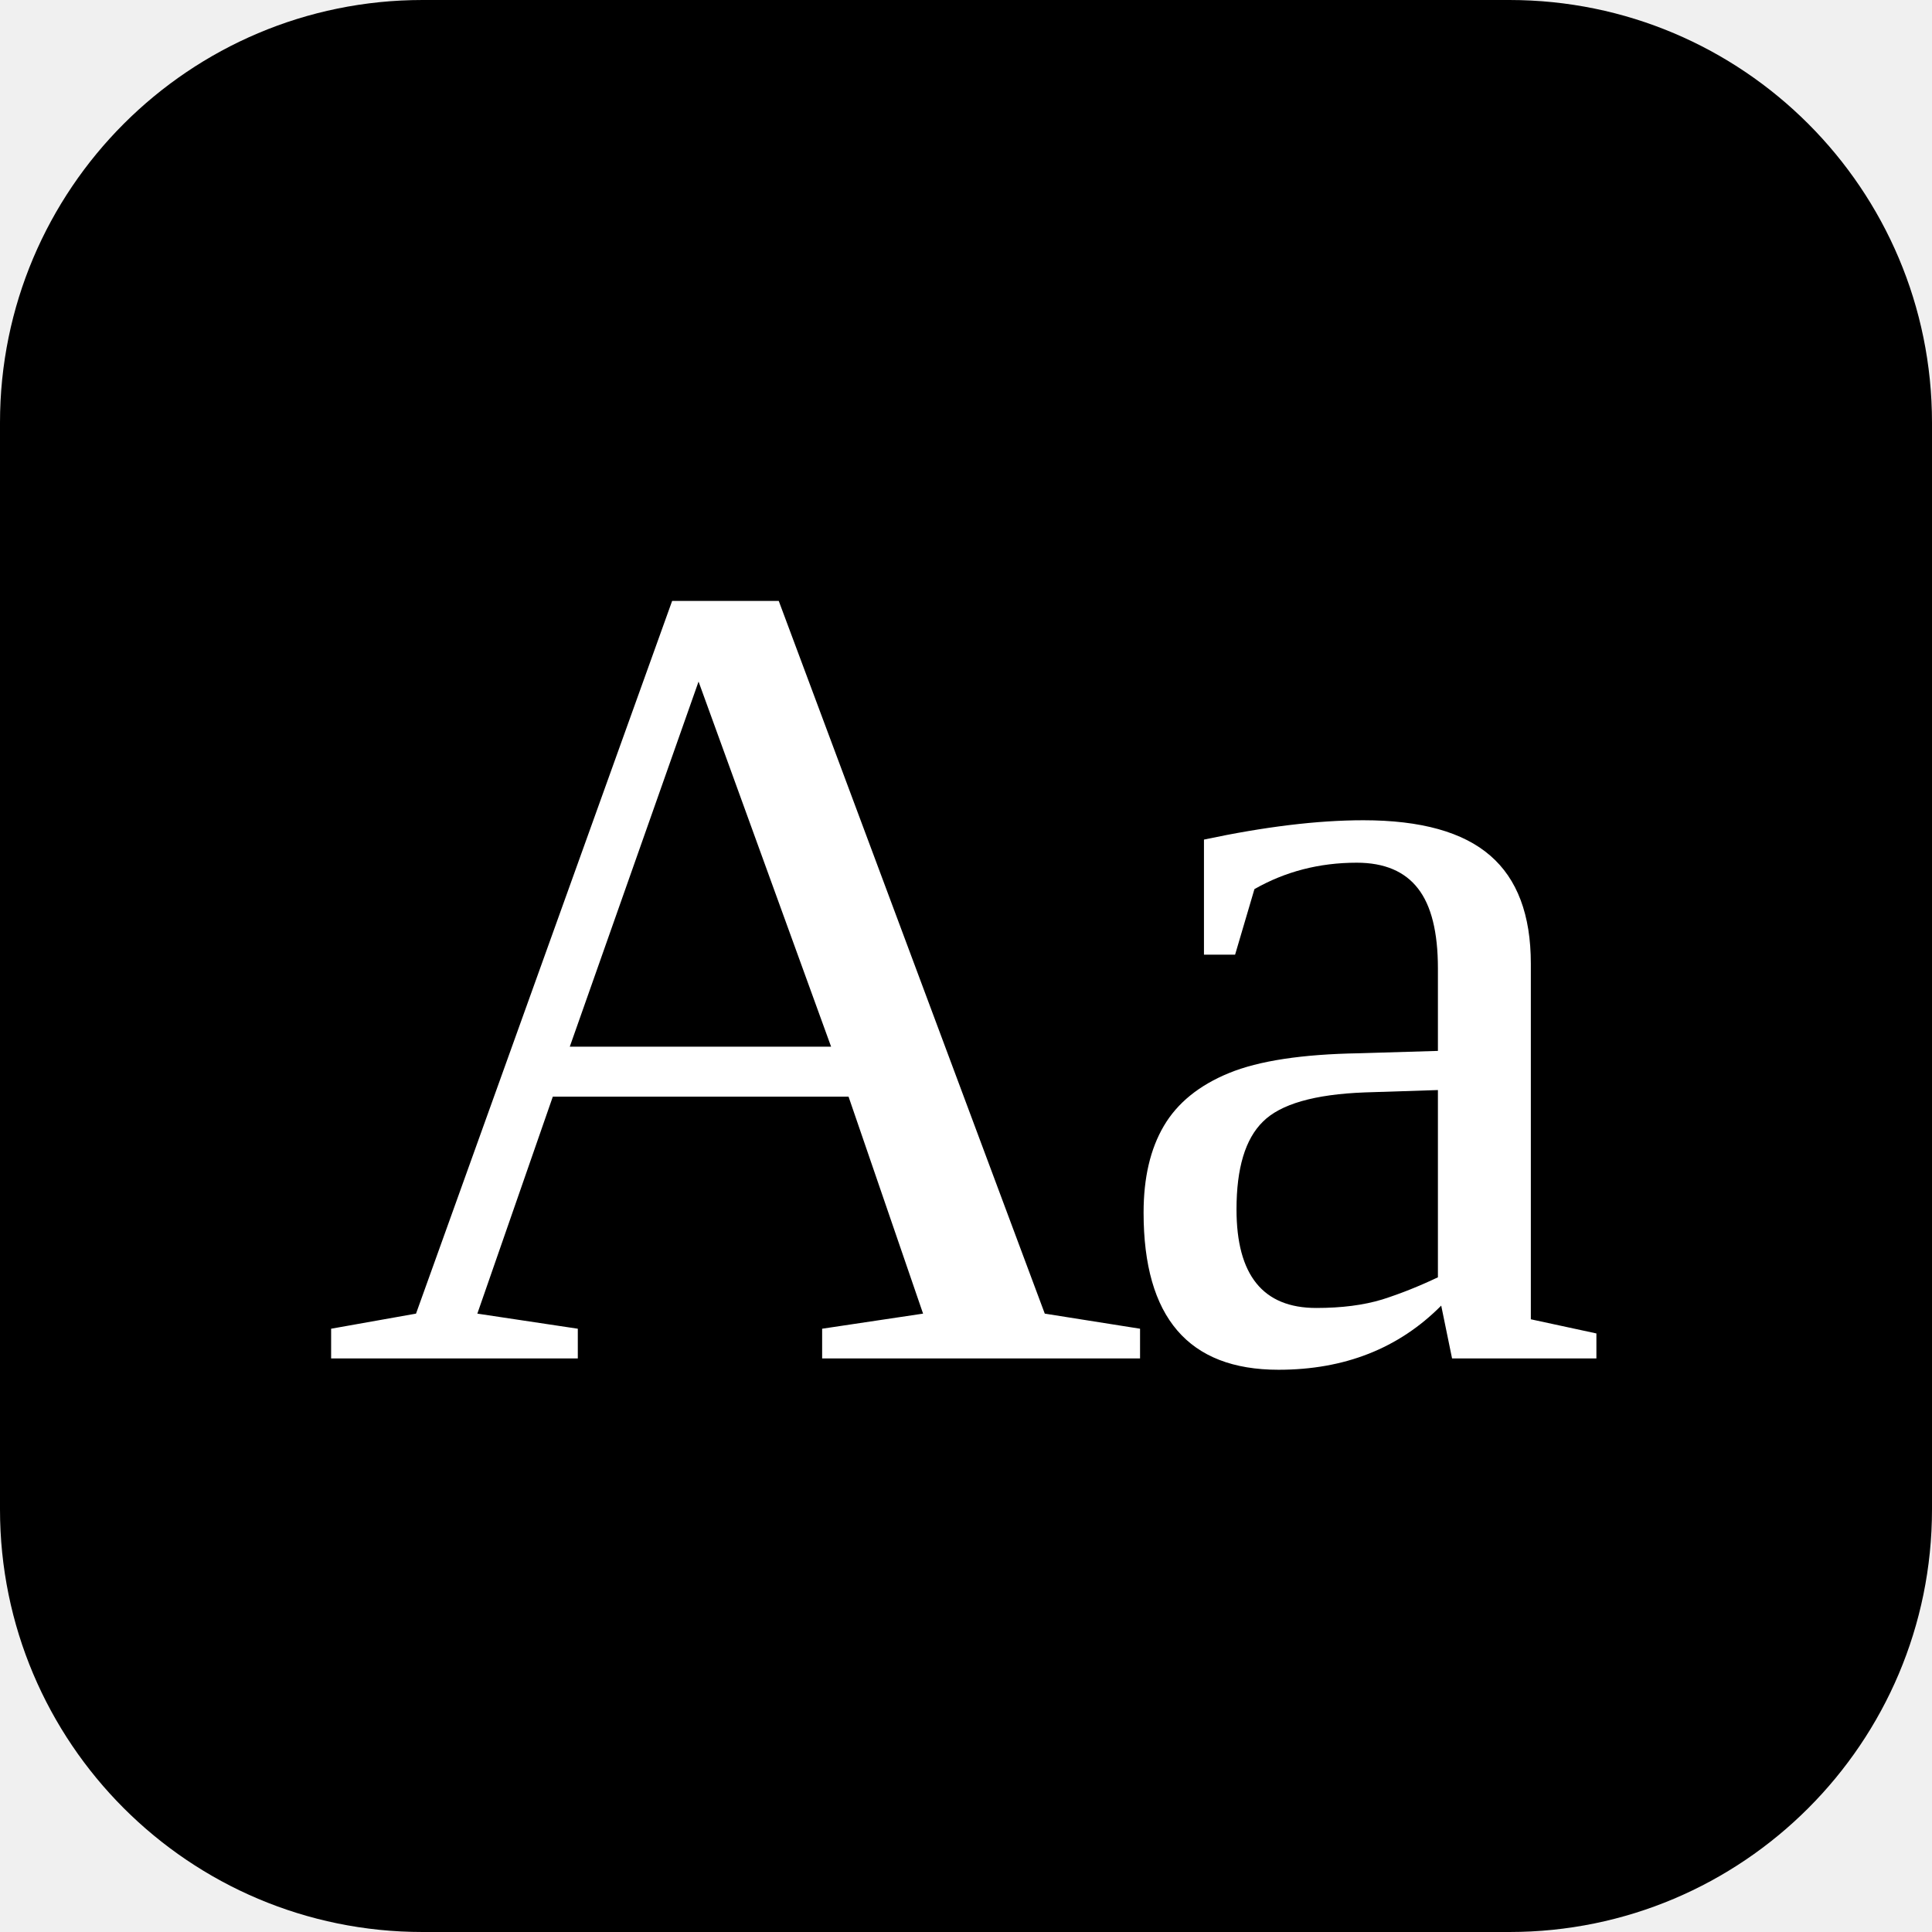
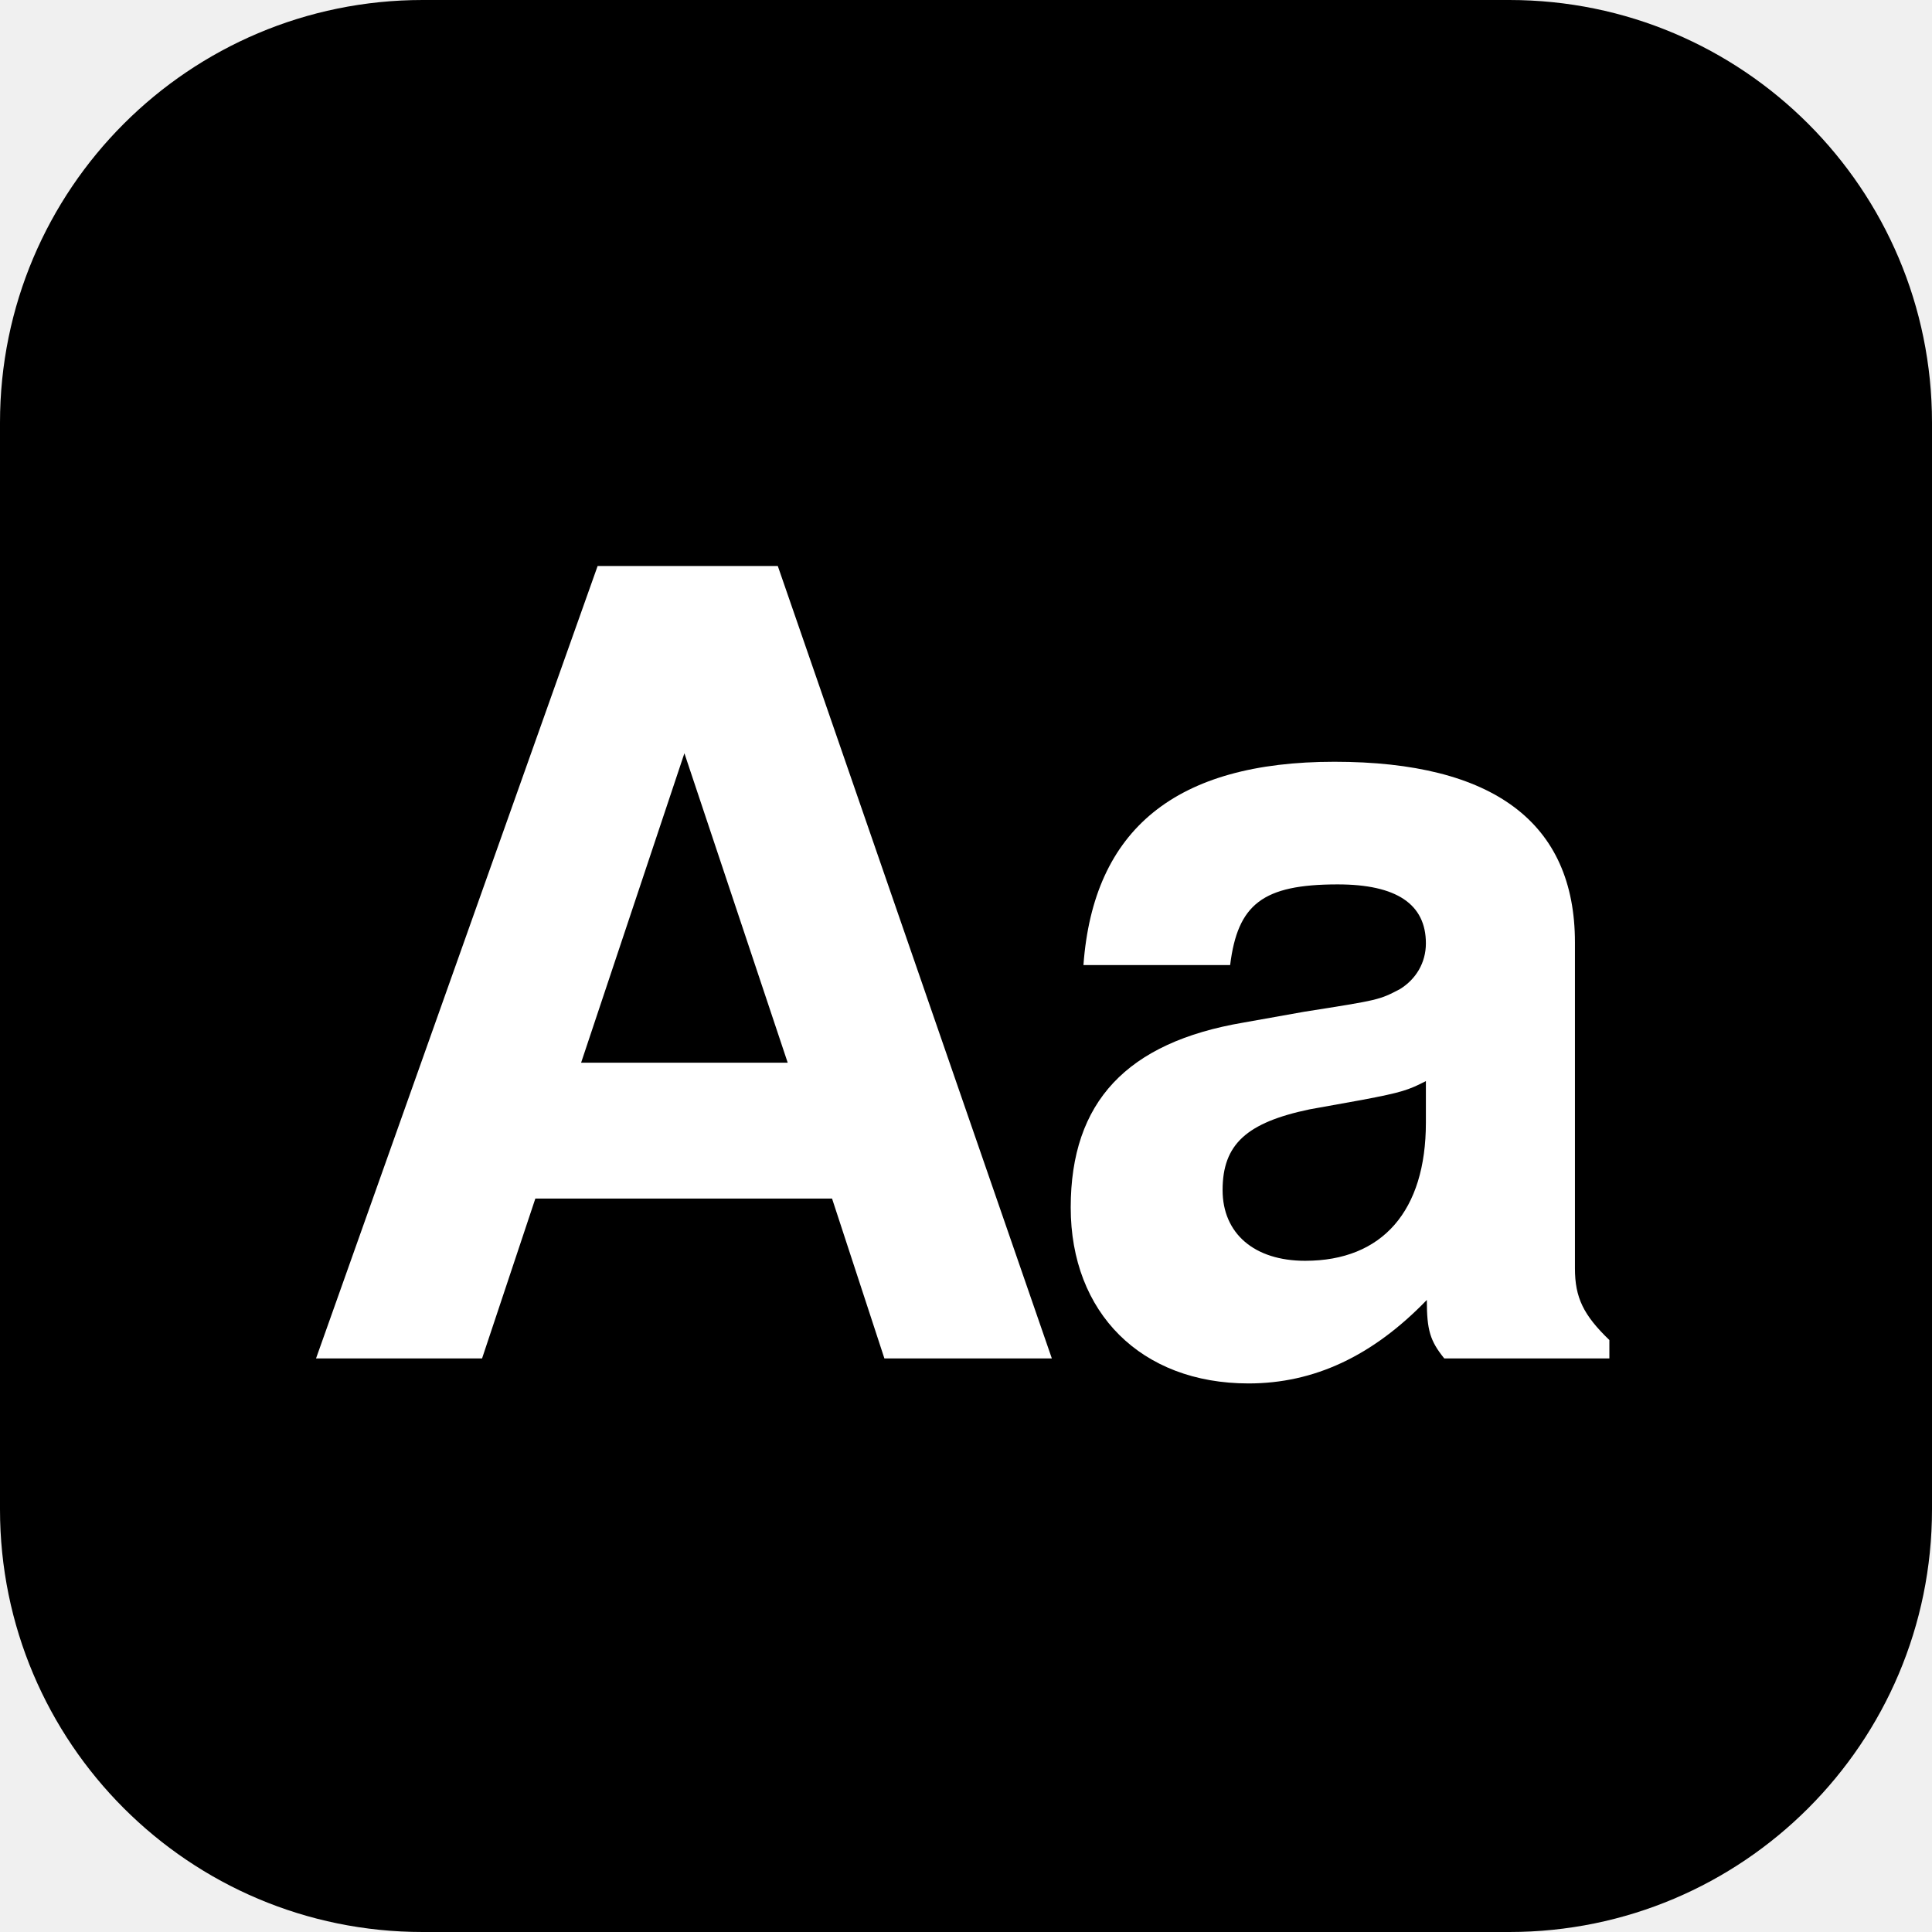
<svg xmlns="http://www.w3.org/2000/svg" viewBox="0 0 64 64">
  <rect width="64" height="64" rx="14" fill="#000" />
-   <text x="32" y="45" text-anchor="middle" font-family="Georgia, 'Times New Roman', serif" font-size="38" letter-spacing="-1.5" fill="#fff">Aa</text>
+   <text x="32" y="45" text-anchor="middle" font-family="'Helvetica Neue', Helvetica, Arial, sans-serif" font-weight="700" font-size="36" letter-spacing="-1" fill="#fff">Aa</text>
</svg>
